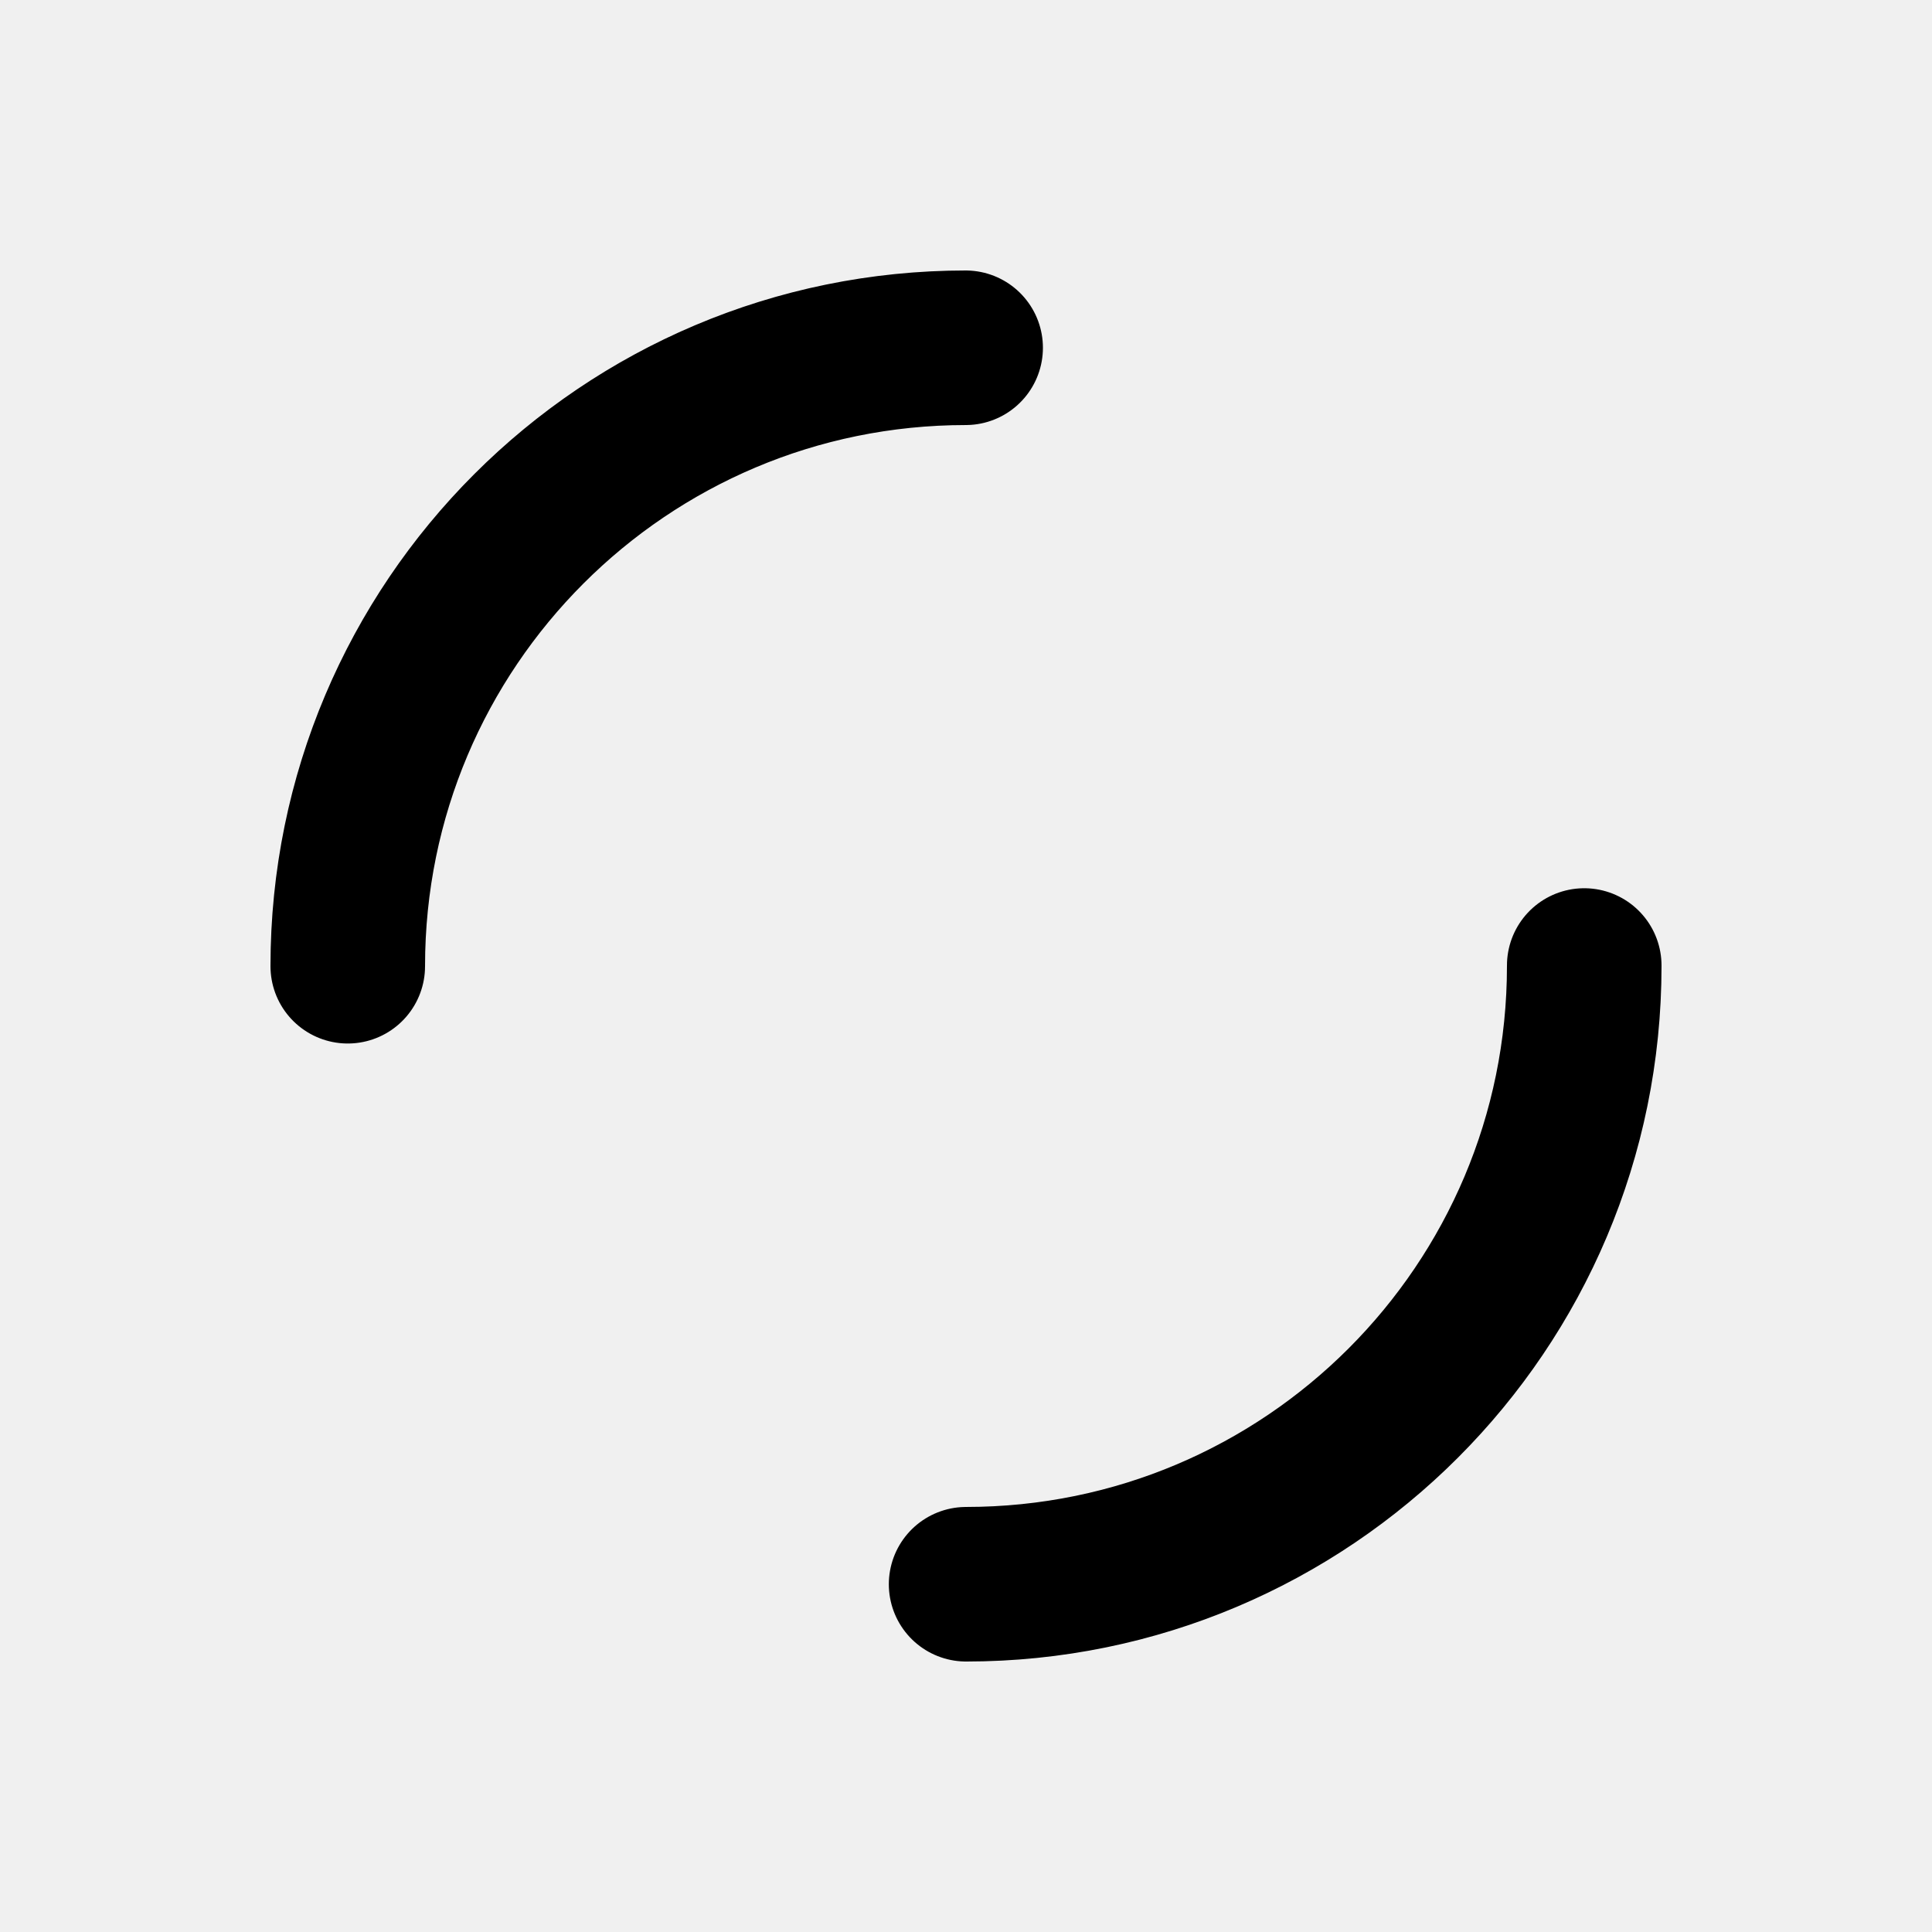
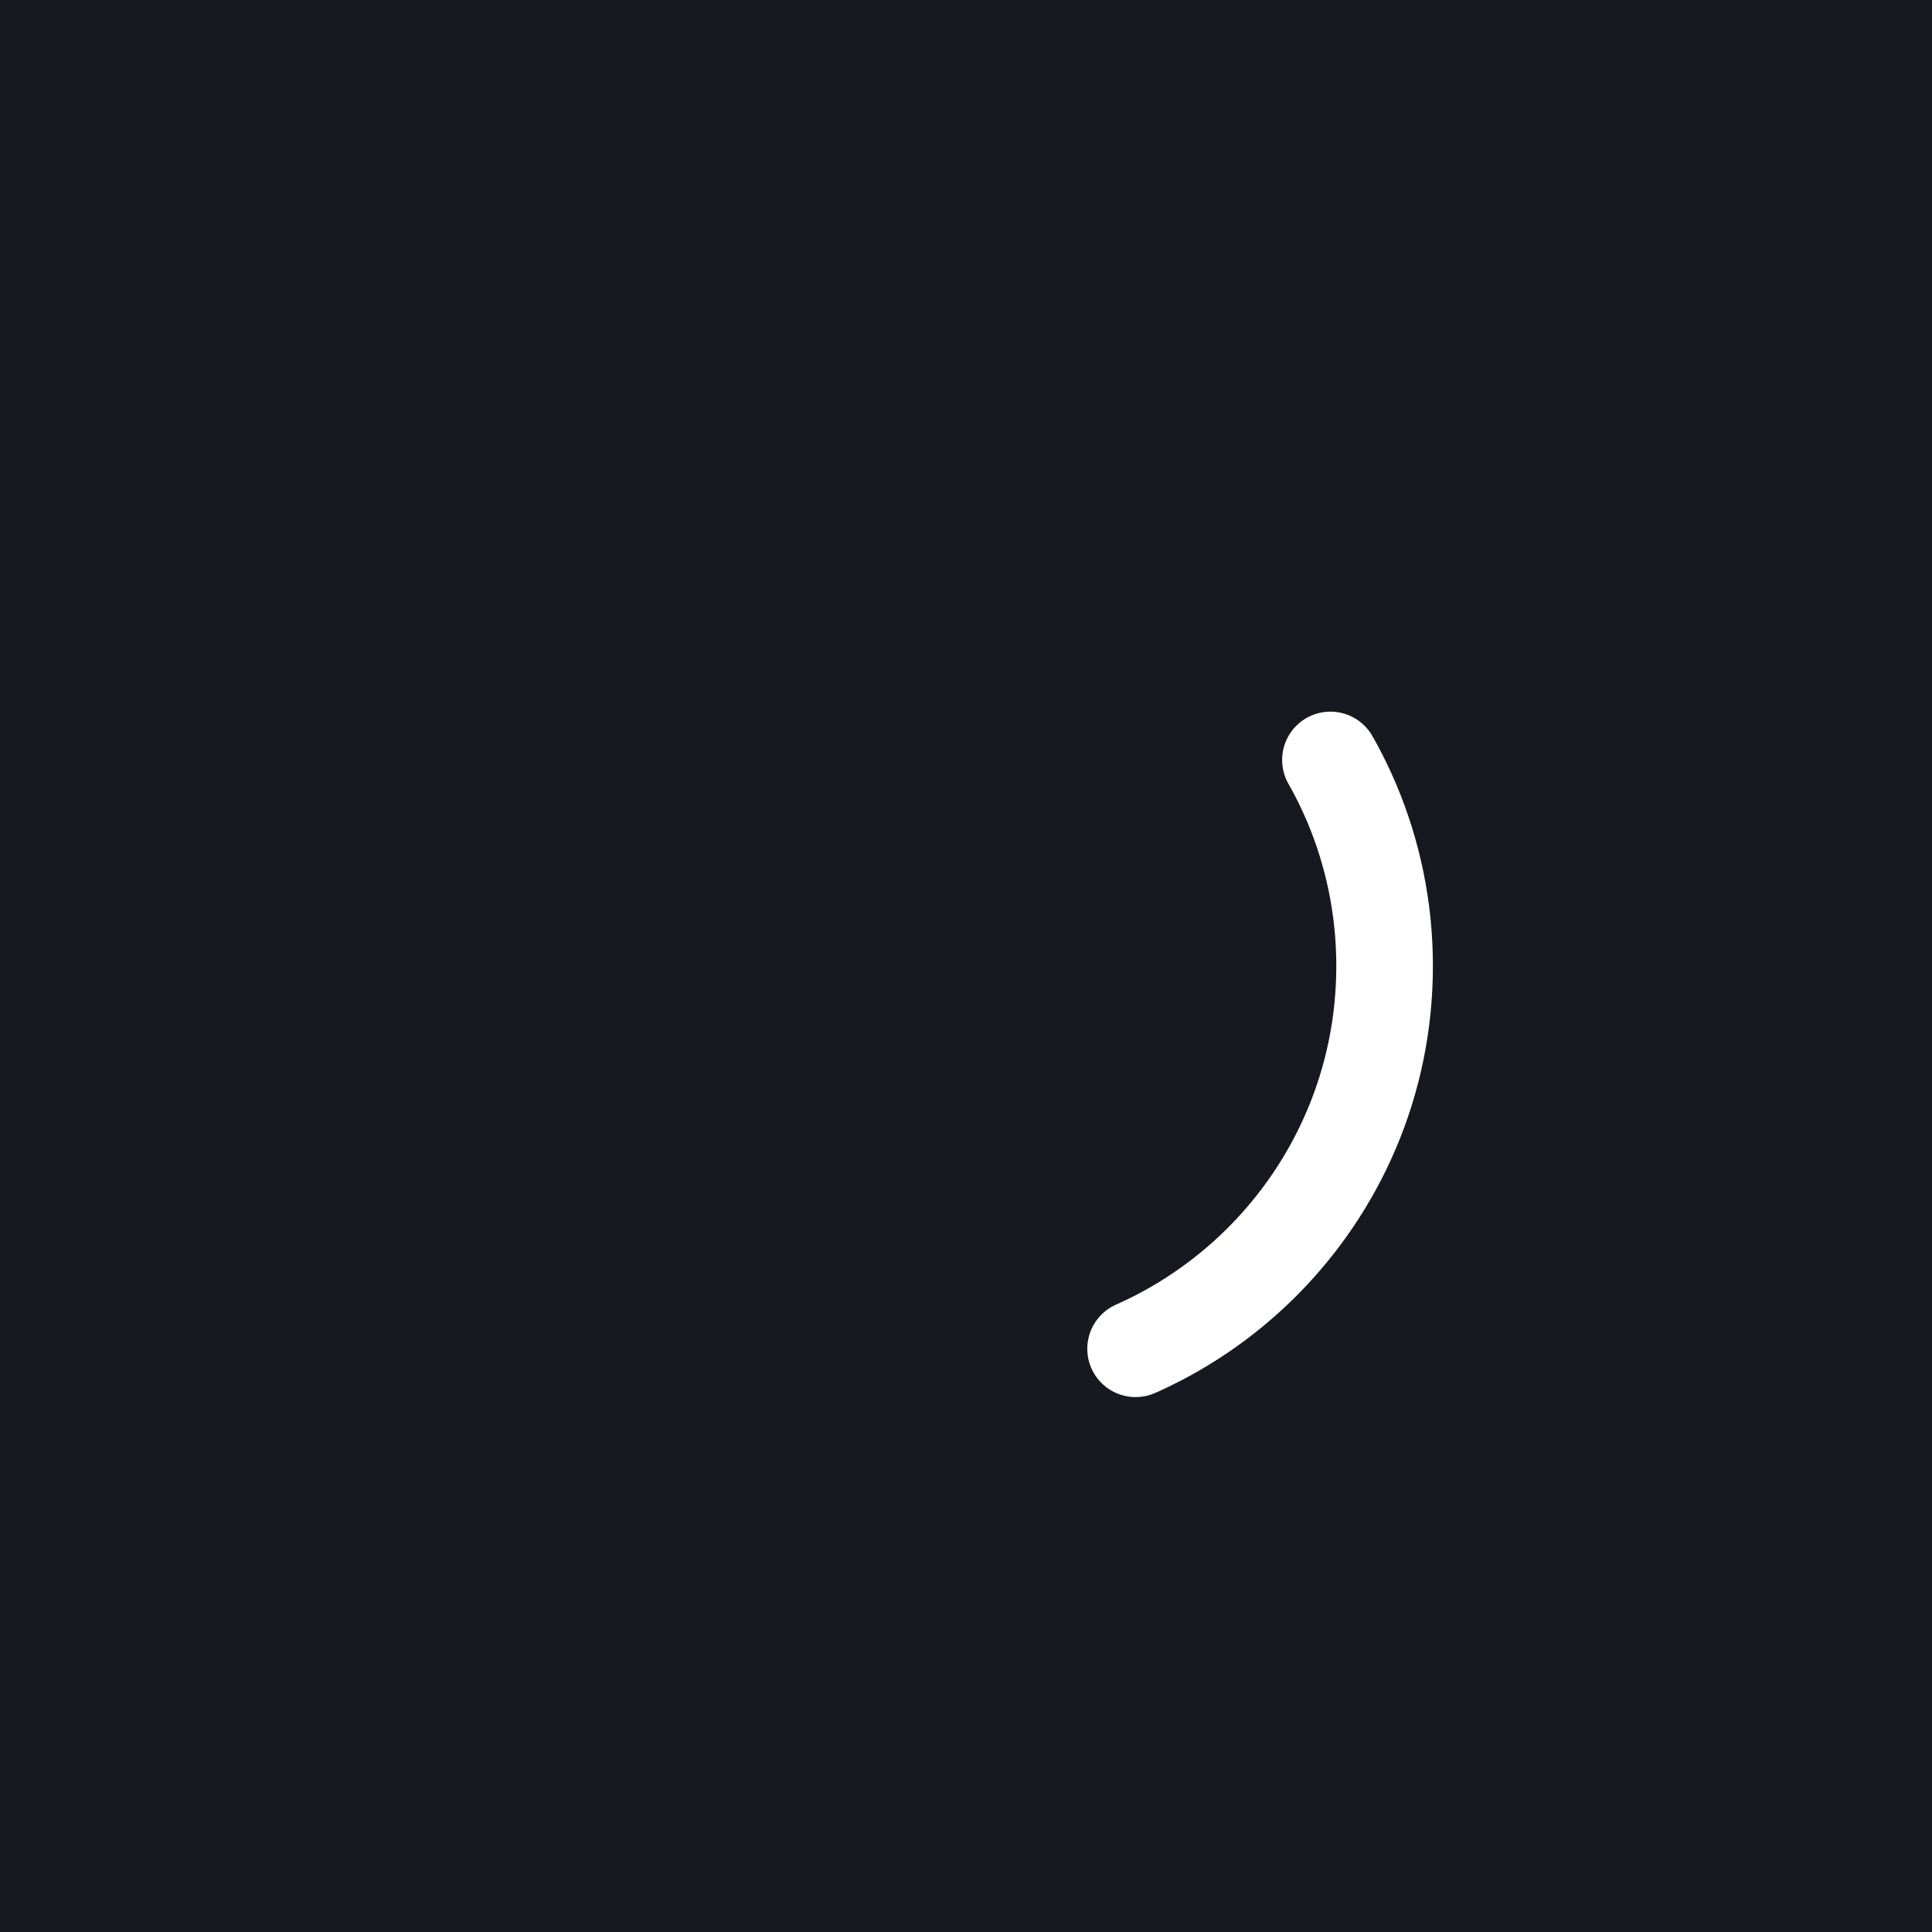
- <svg xmlns="http://www.w3.org/2000/svg" style="margin: auto; background: rgb(241, 242, 243); display: block; shape-rendering: auto;" width="200px" height="200px" viewBox="0 0 100 100" preserveAspectRatio="xMidYMid">
-   <circle cx="50" cy="50" r="32" stroke-width="8" stroke="#000000" stroke-dasharray="50.265 50.265" fill="none" stroke-linecap="round">
-     <animateTransform attributeName="transform" type="rotate" repeatCount="indefinite" dur="1s" keyTimes="0;1" values="0 50 50;360 50 50" />
-   </circle>
+ <svg xmlns="http://www.w3.org/2000/svg" width="120" height="120" viewBox="0 0 120 120">
+   <rect width="120" height="120" fill="#181820" />
+   <g transform="translate(60,60)">
+     <circle cx="0" cy="0" r="26" fill="none" stroke="#FFFFFF" stroke-width="6" stroke-linecap="round" stroke-dasharray="120" stroke-dashoffset="90">
+       <animateTransform attributeName="transform" type="rotate" from="0 0 0" to="360 0 0" dur="0.9s" repeatCount="indefinite" />
+     </circle>
+   </g>
</svg>
